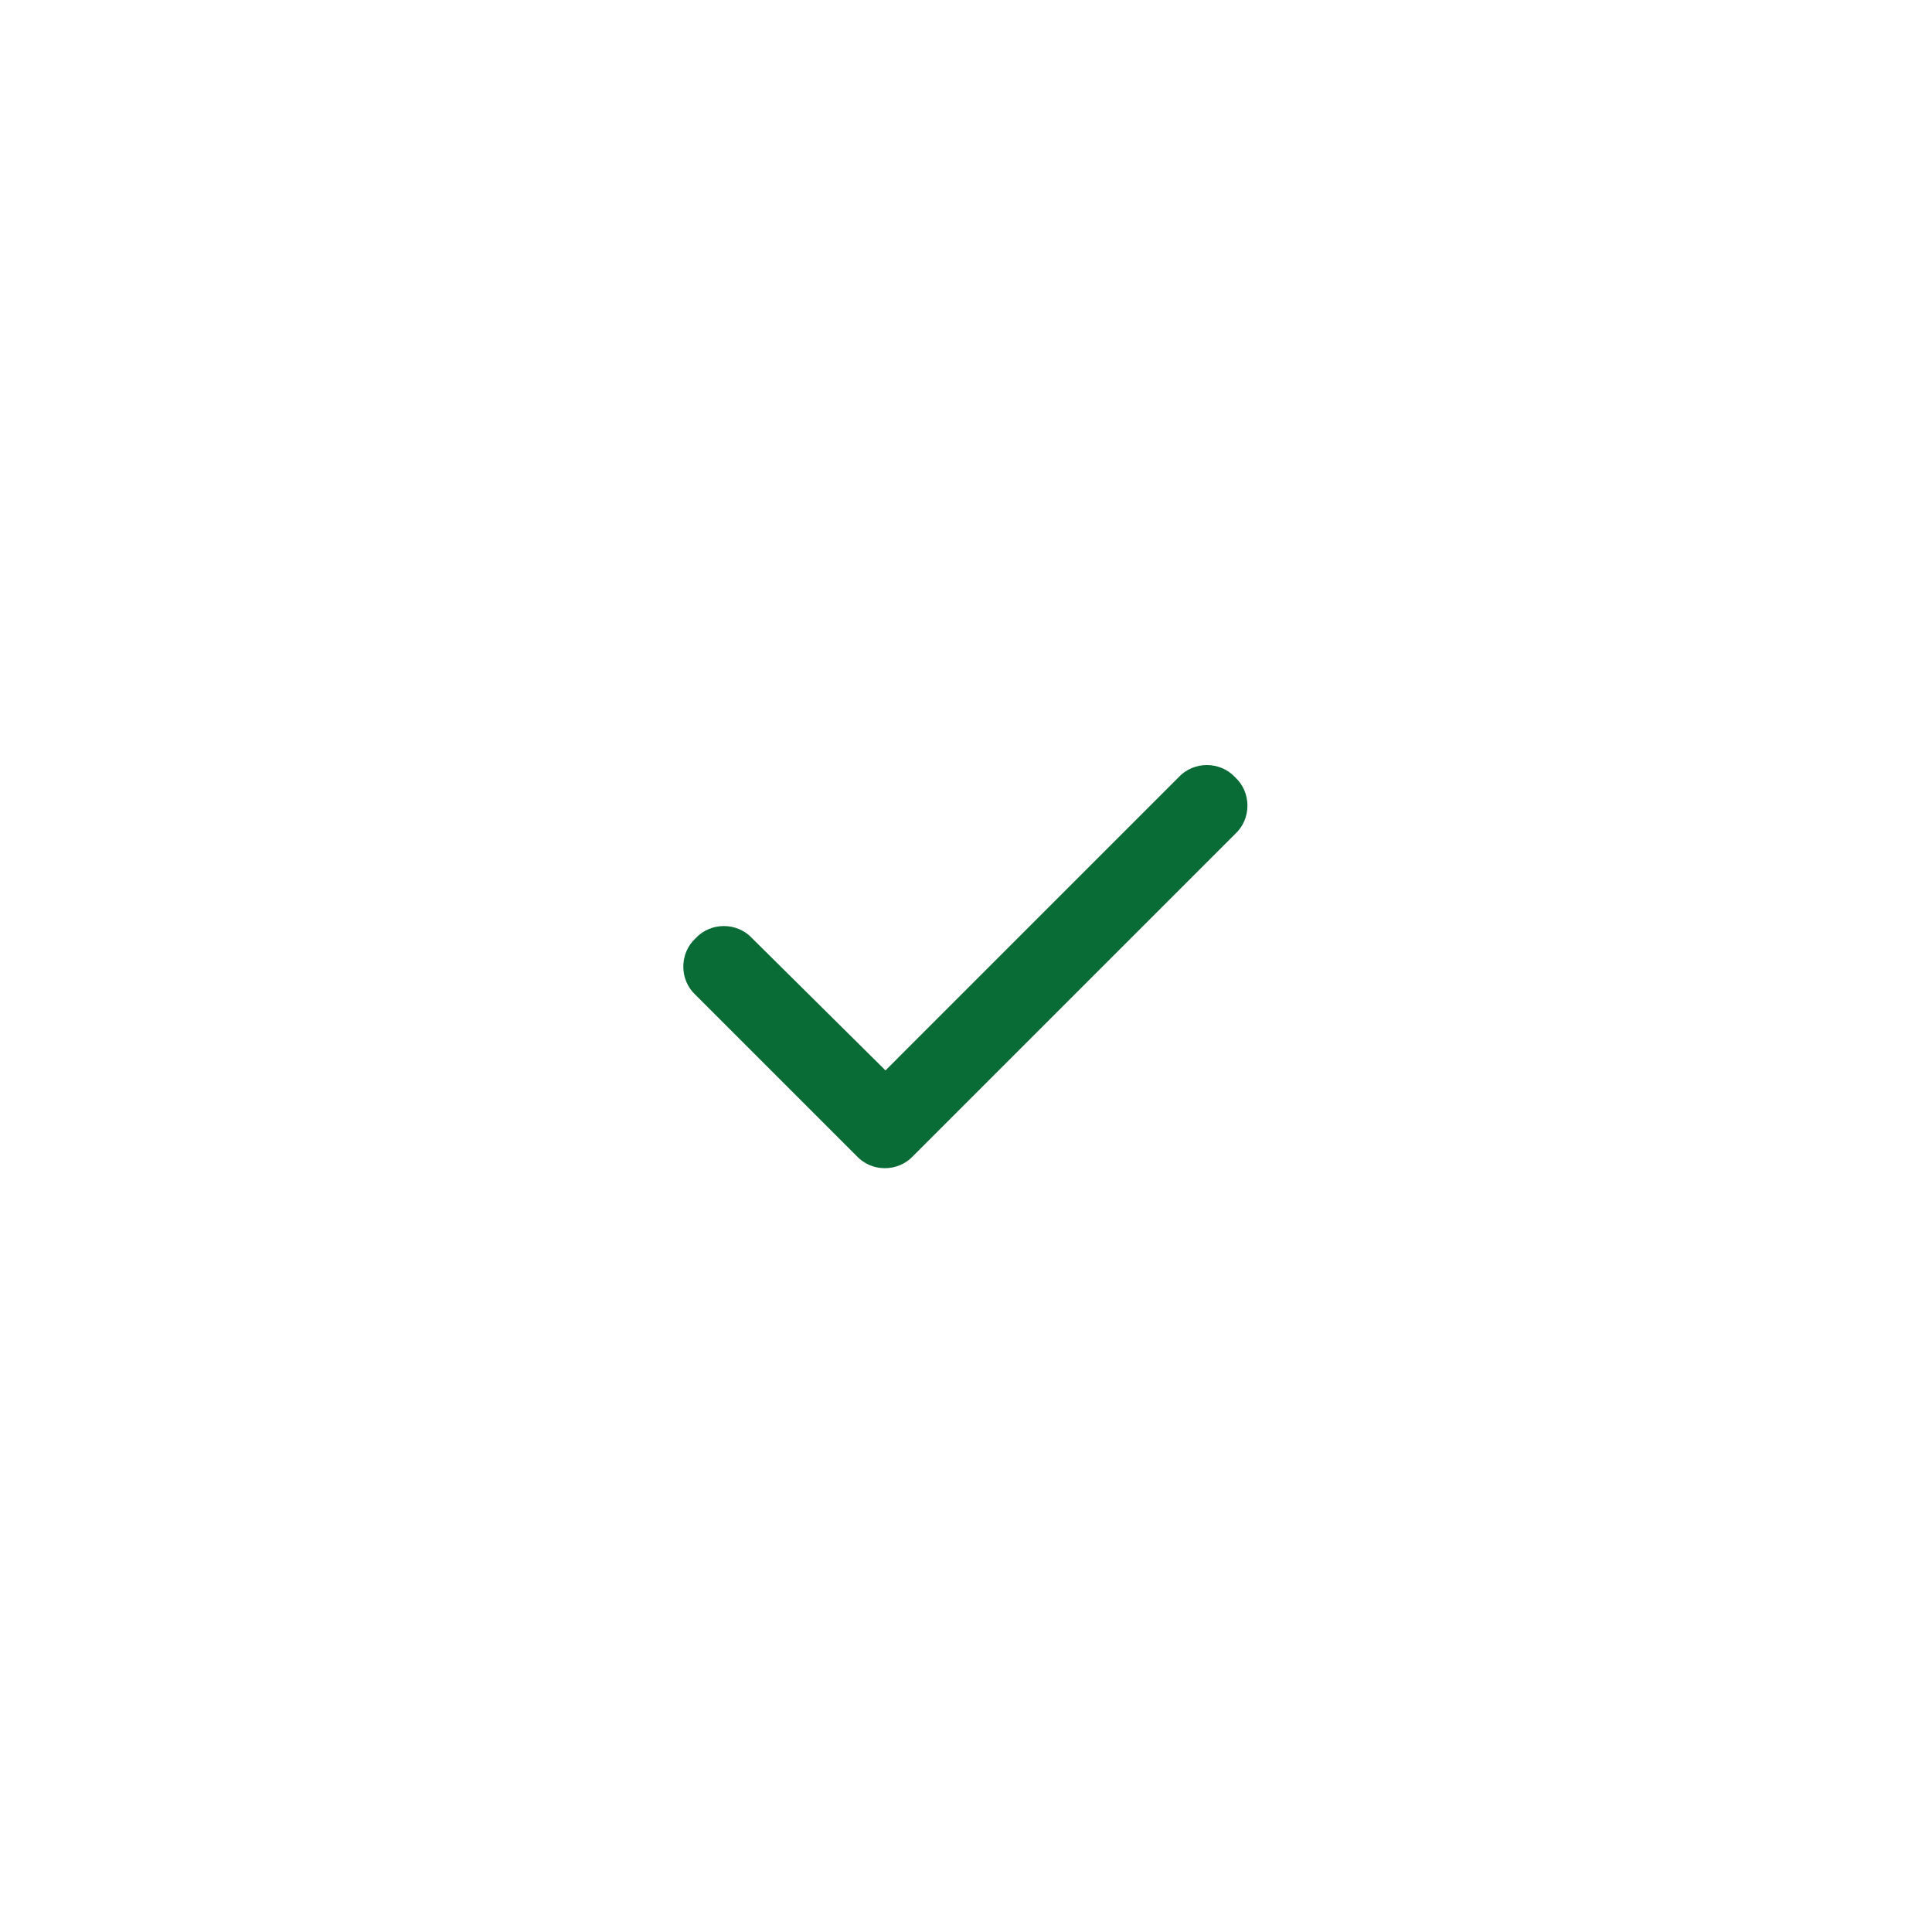
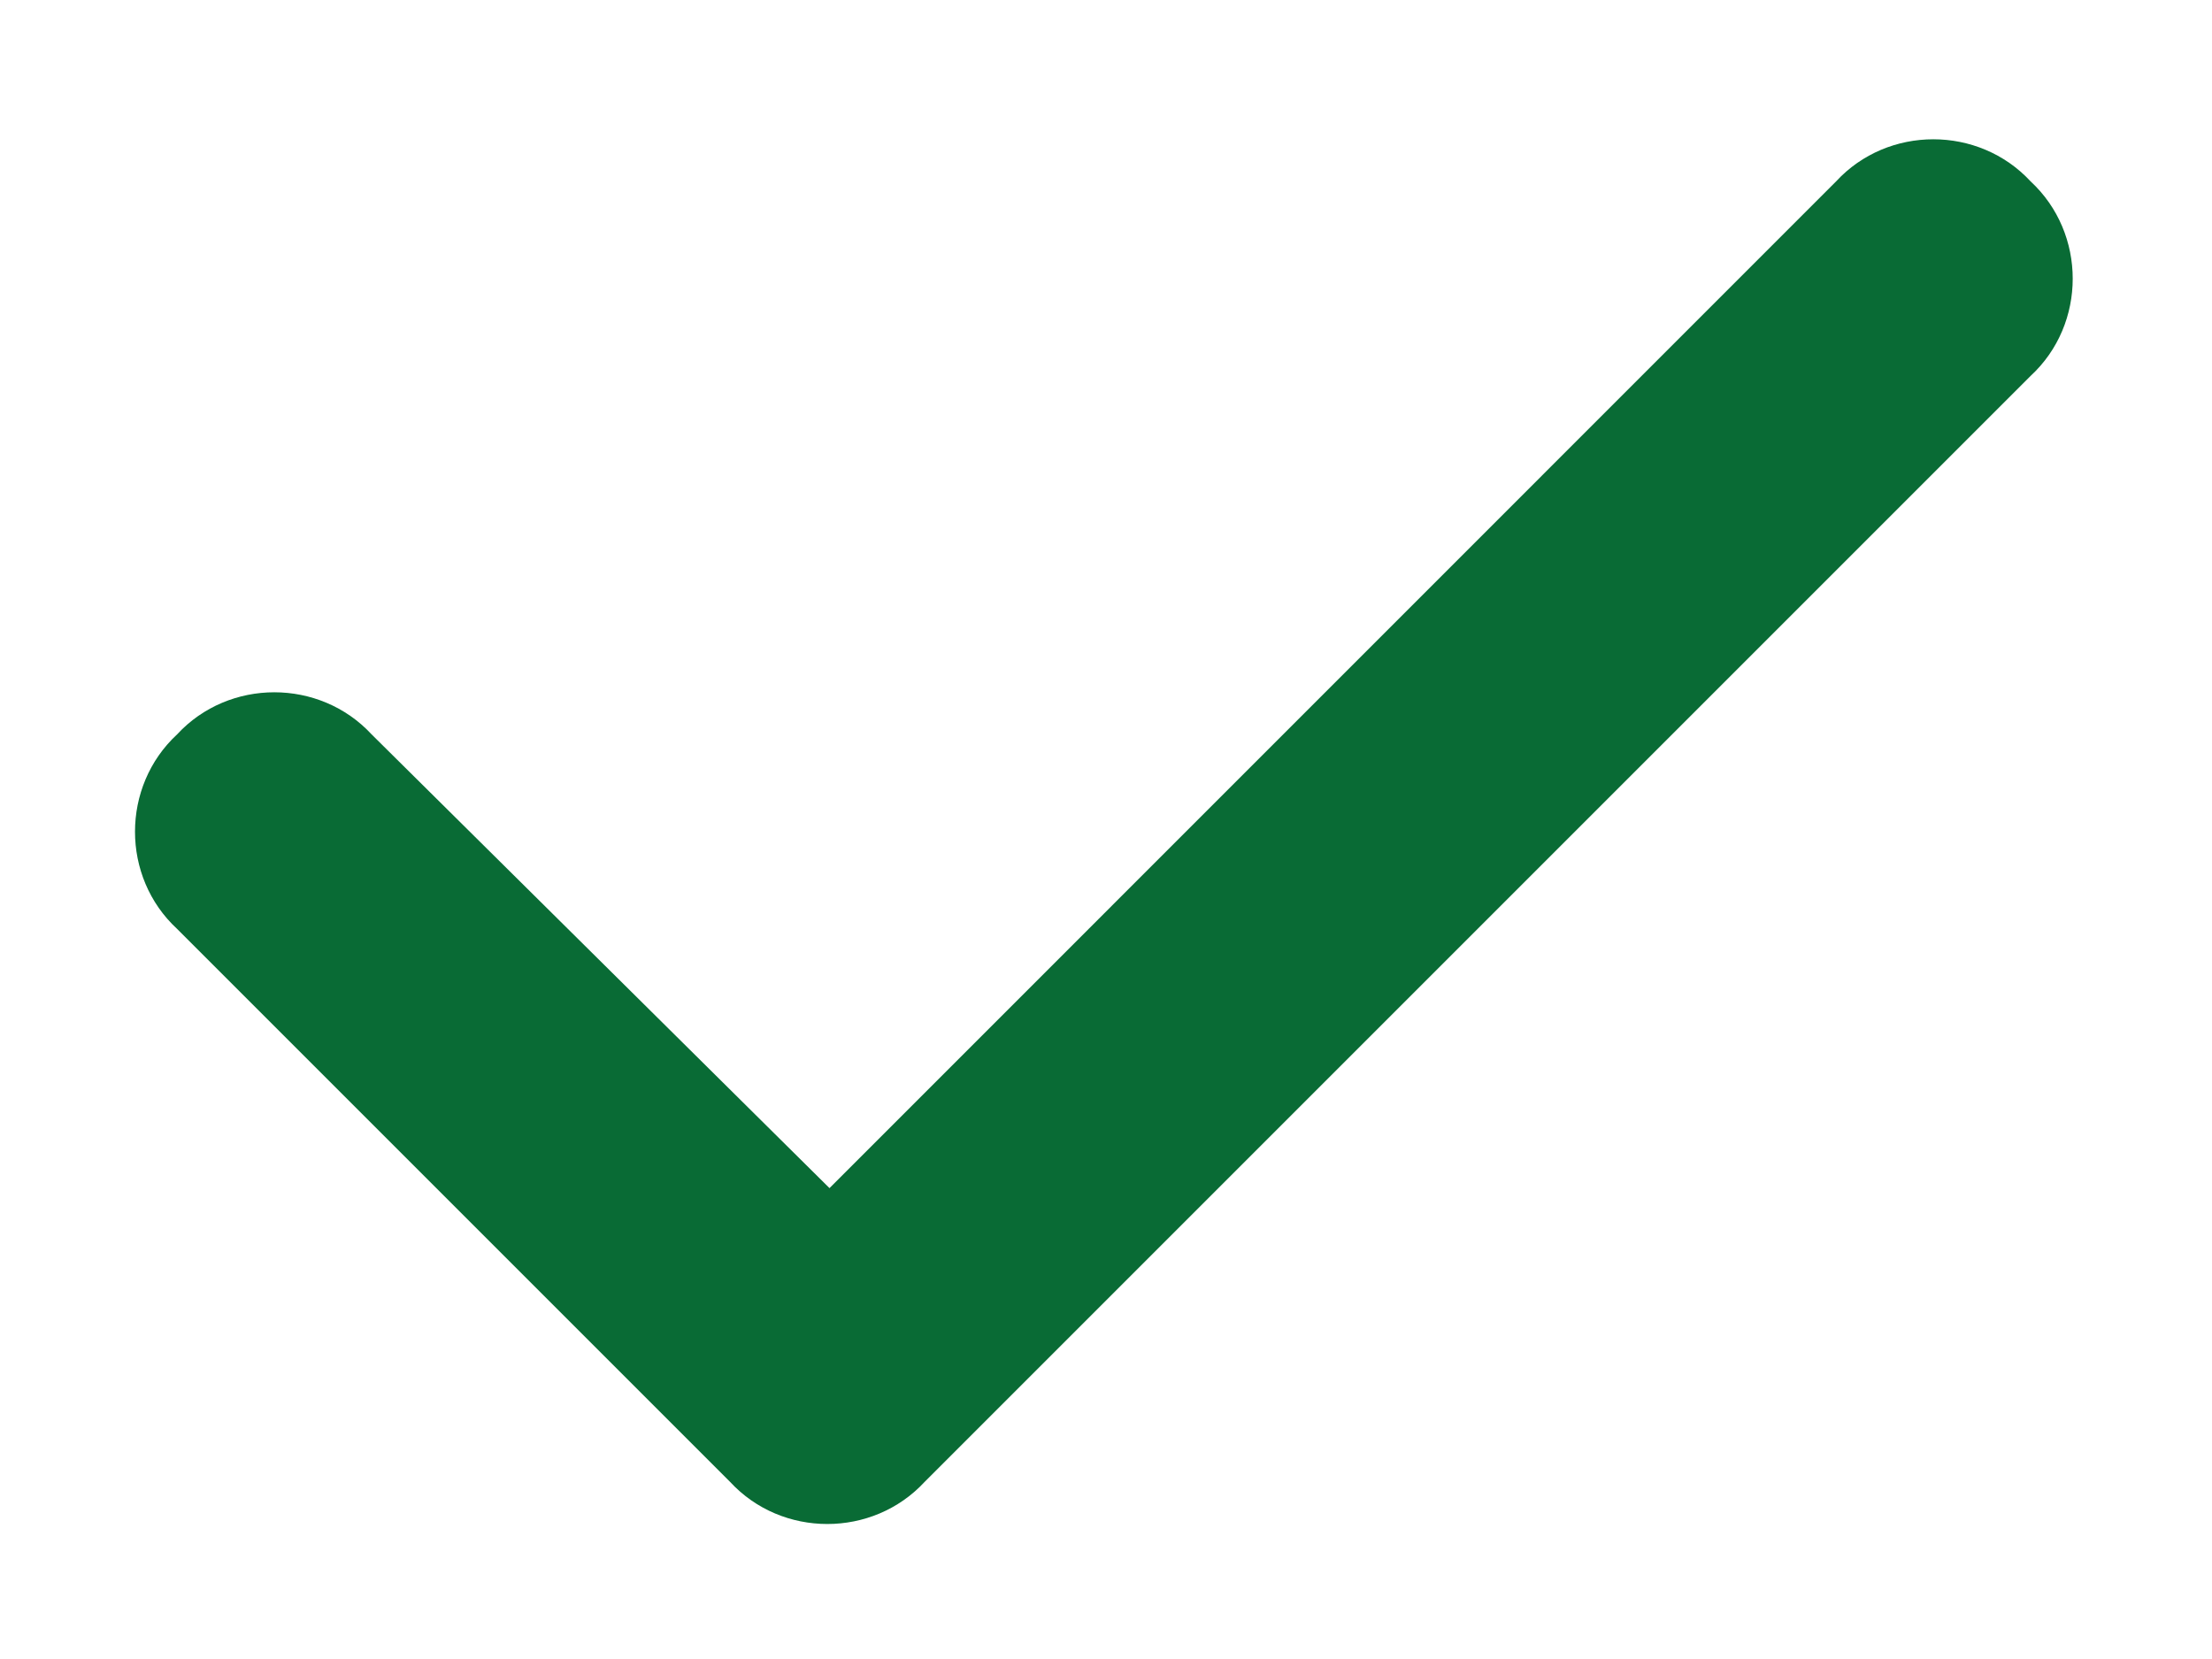
- <svg xmlns="http://www.w3.org/2000/svg" width="48" height="48" viewBox="0 0 48 48" fill="none">
-   <path d="M30.688 19.312C31.094 19.688 31.094 20.344 30.688 20.719L22.688 28.719C22.312 29.125 21.656 29.125 21.281 28.719L17.281 24.719C16.875 24.344 16.875 23.688 17.281 23.312C17.656 22.906 18.312 22.906 18.688 23.312L22 26.594L29.281 19.312C29.656 18.906 30.312 18.906 30.688 19.312Z" fill="#096B35" />
+ <svg xmlns="http://www.w3.org/2000/svg" width="16" height="12" viewBox="0 0 16 12" fill="none">
+   <path d="M14.688 1.312C15.094 1.688 15.094 2.344 14.688 2.719L6.688 10.719C6.312 11.125 5.656 11.125 5.281 10.719L1.281 6.719C0.875 6.344 0.875 5.688 1.281 5.312C1.656 4.906 2.312 4.906 2.688 5.312L6 8.594L13.281 1.312C13.656 0.906 14.312 0.906 14.688 1.312Z" fill="#096B35" />
</svg>
